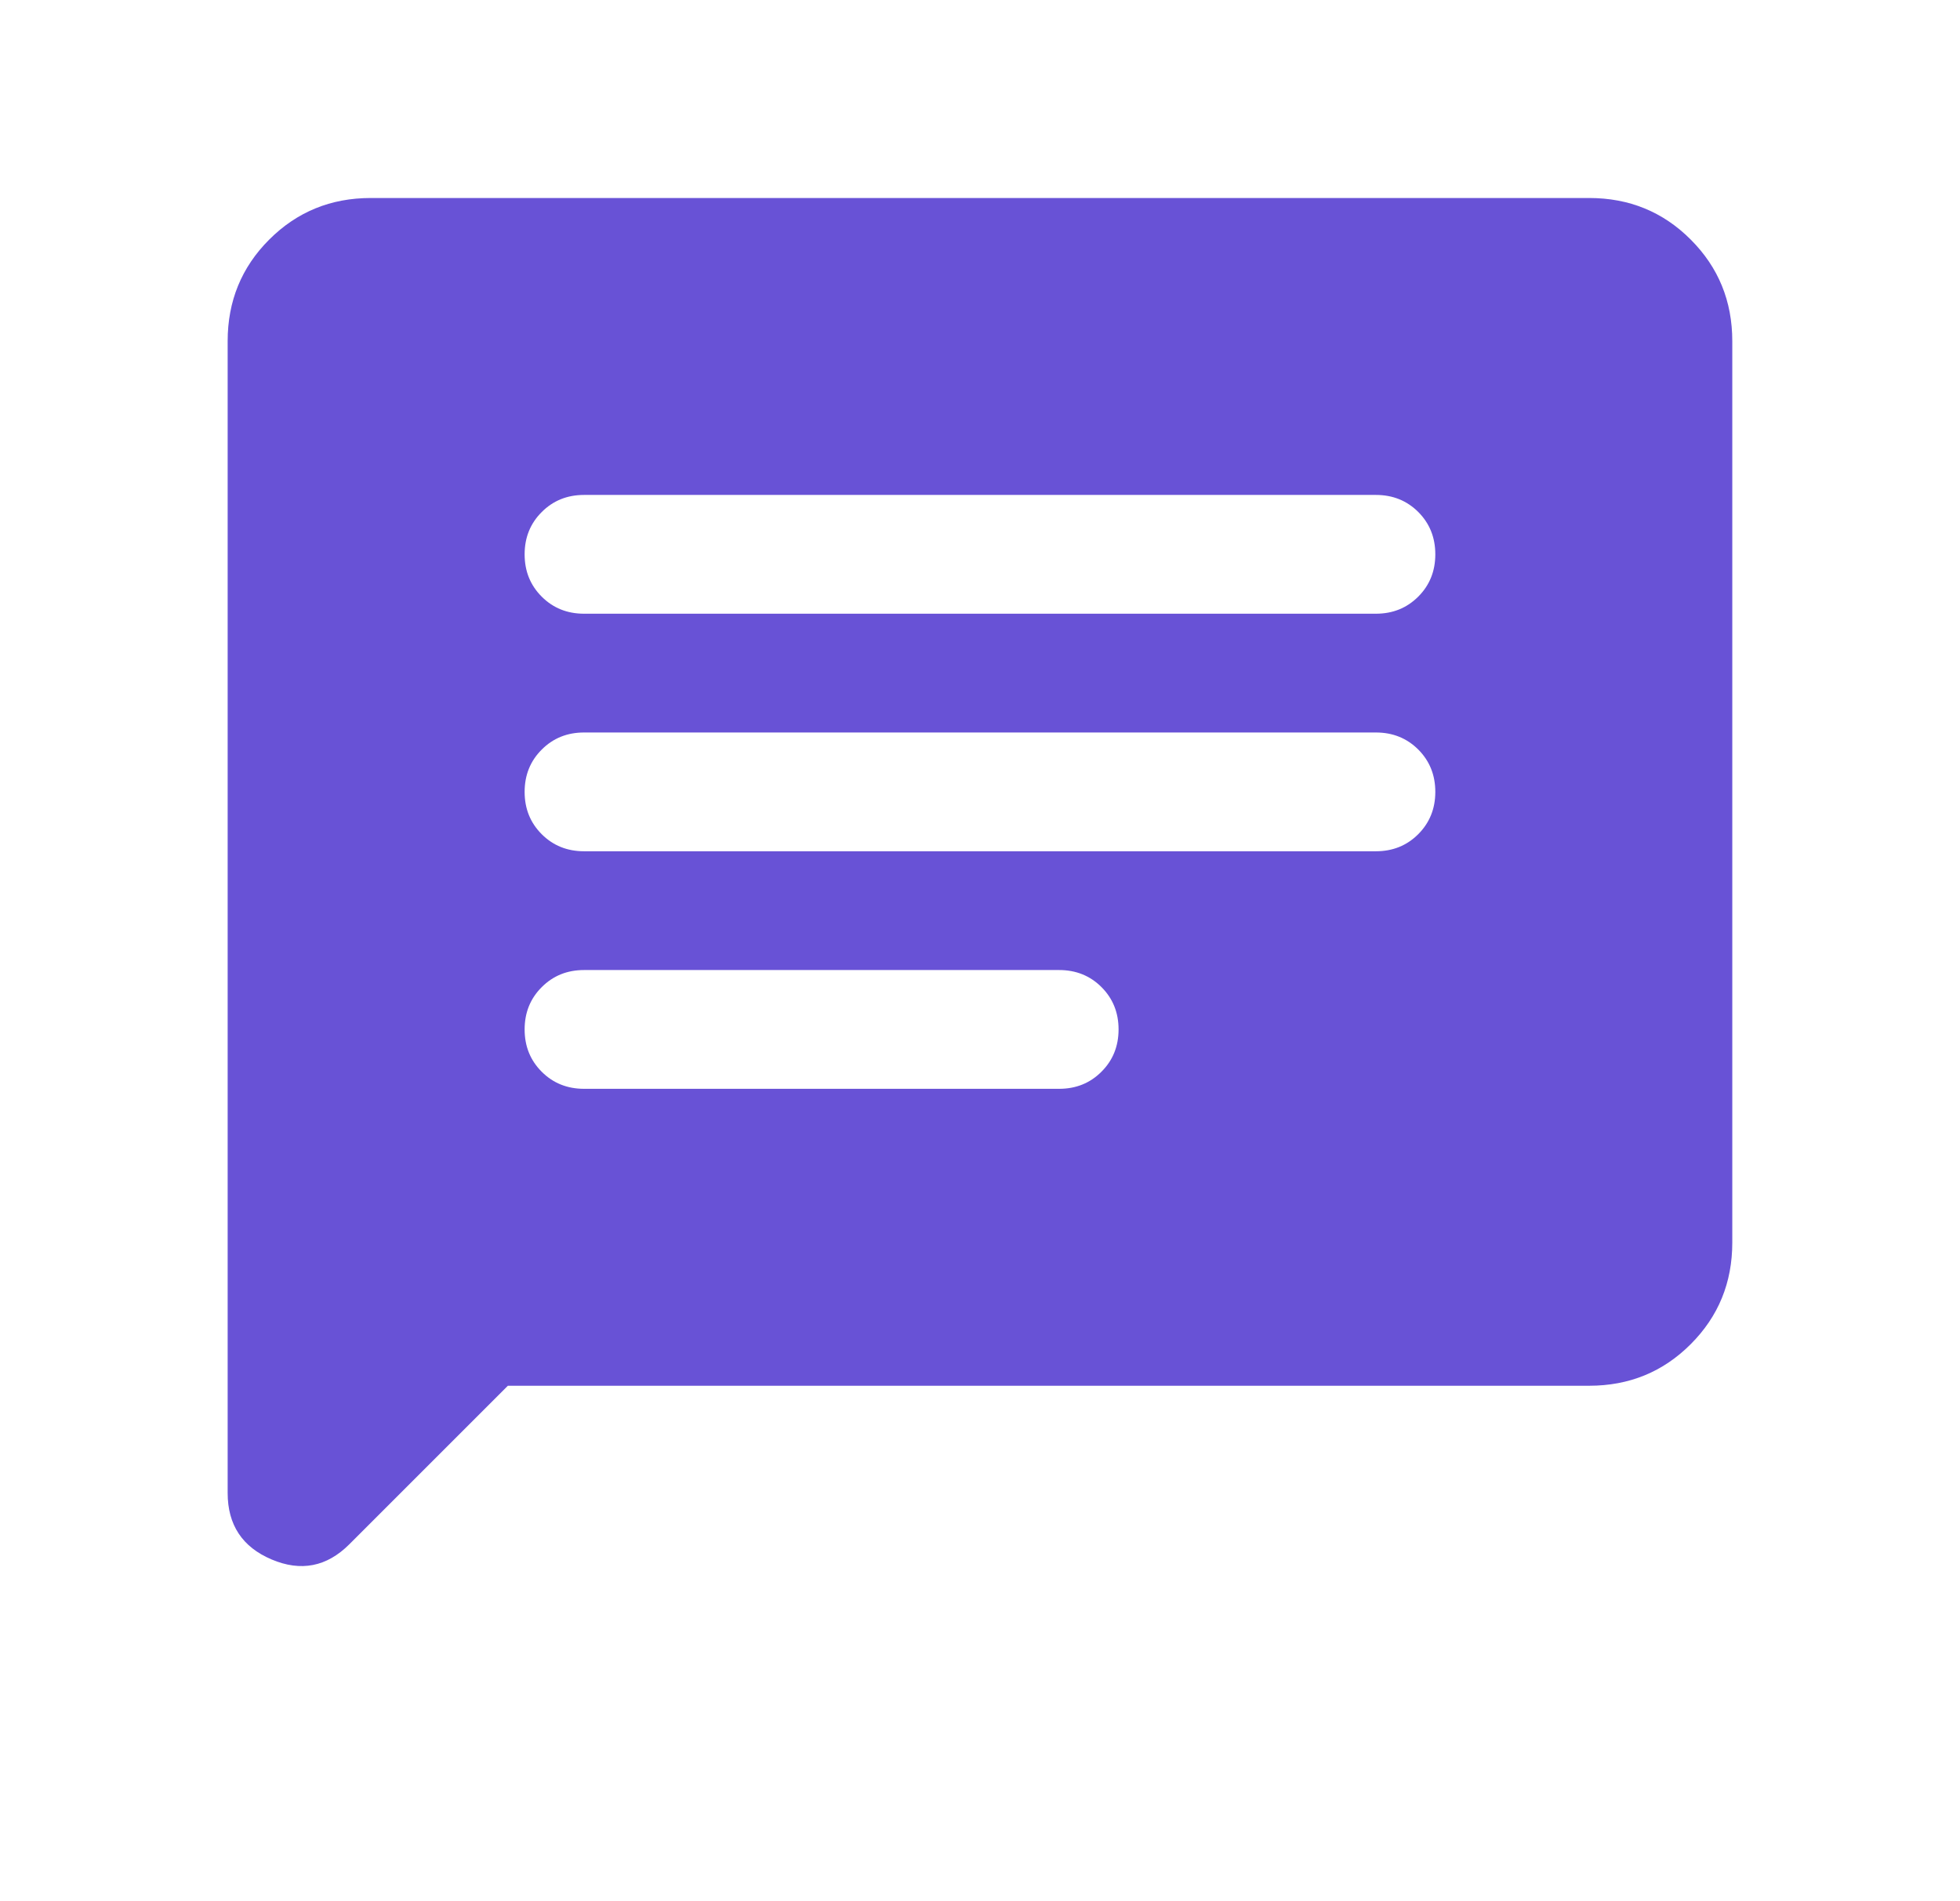
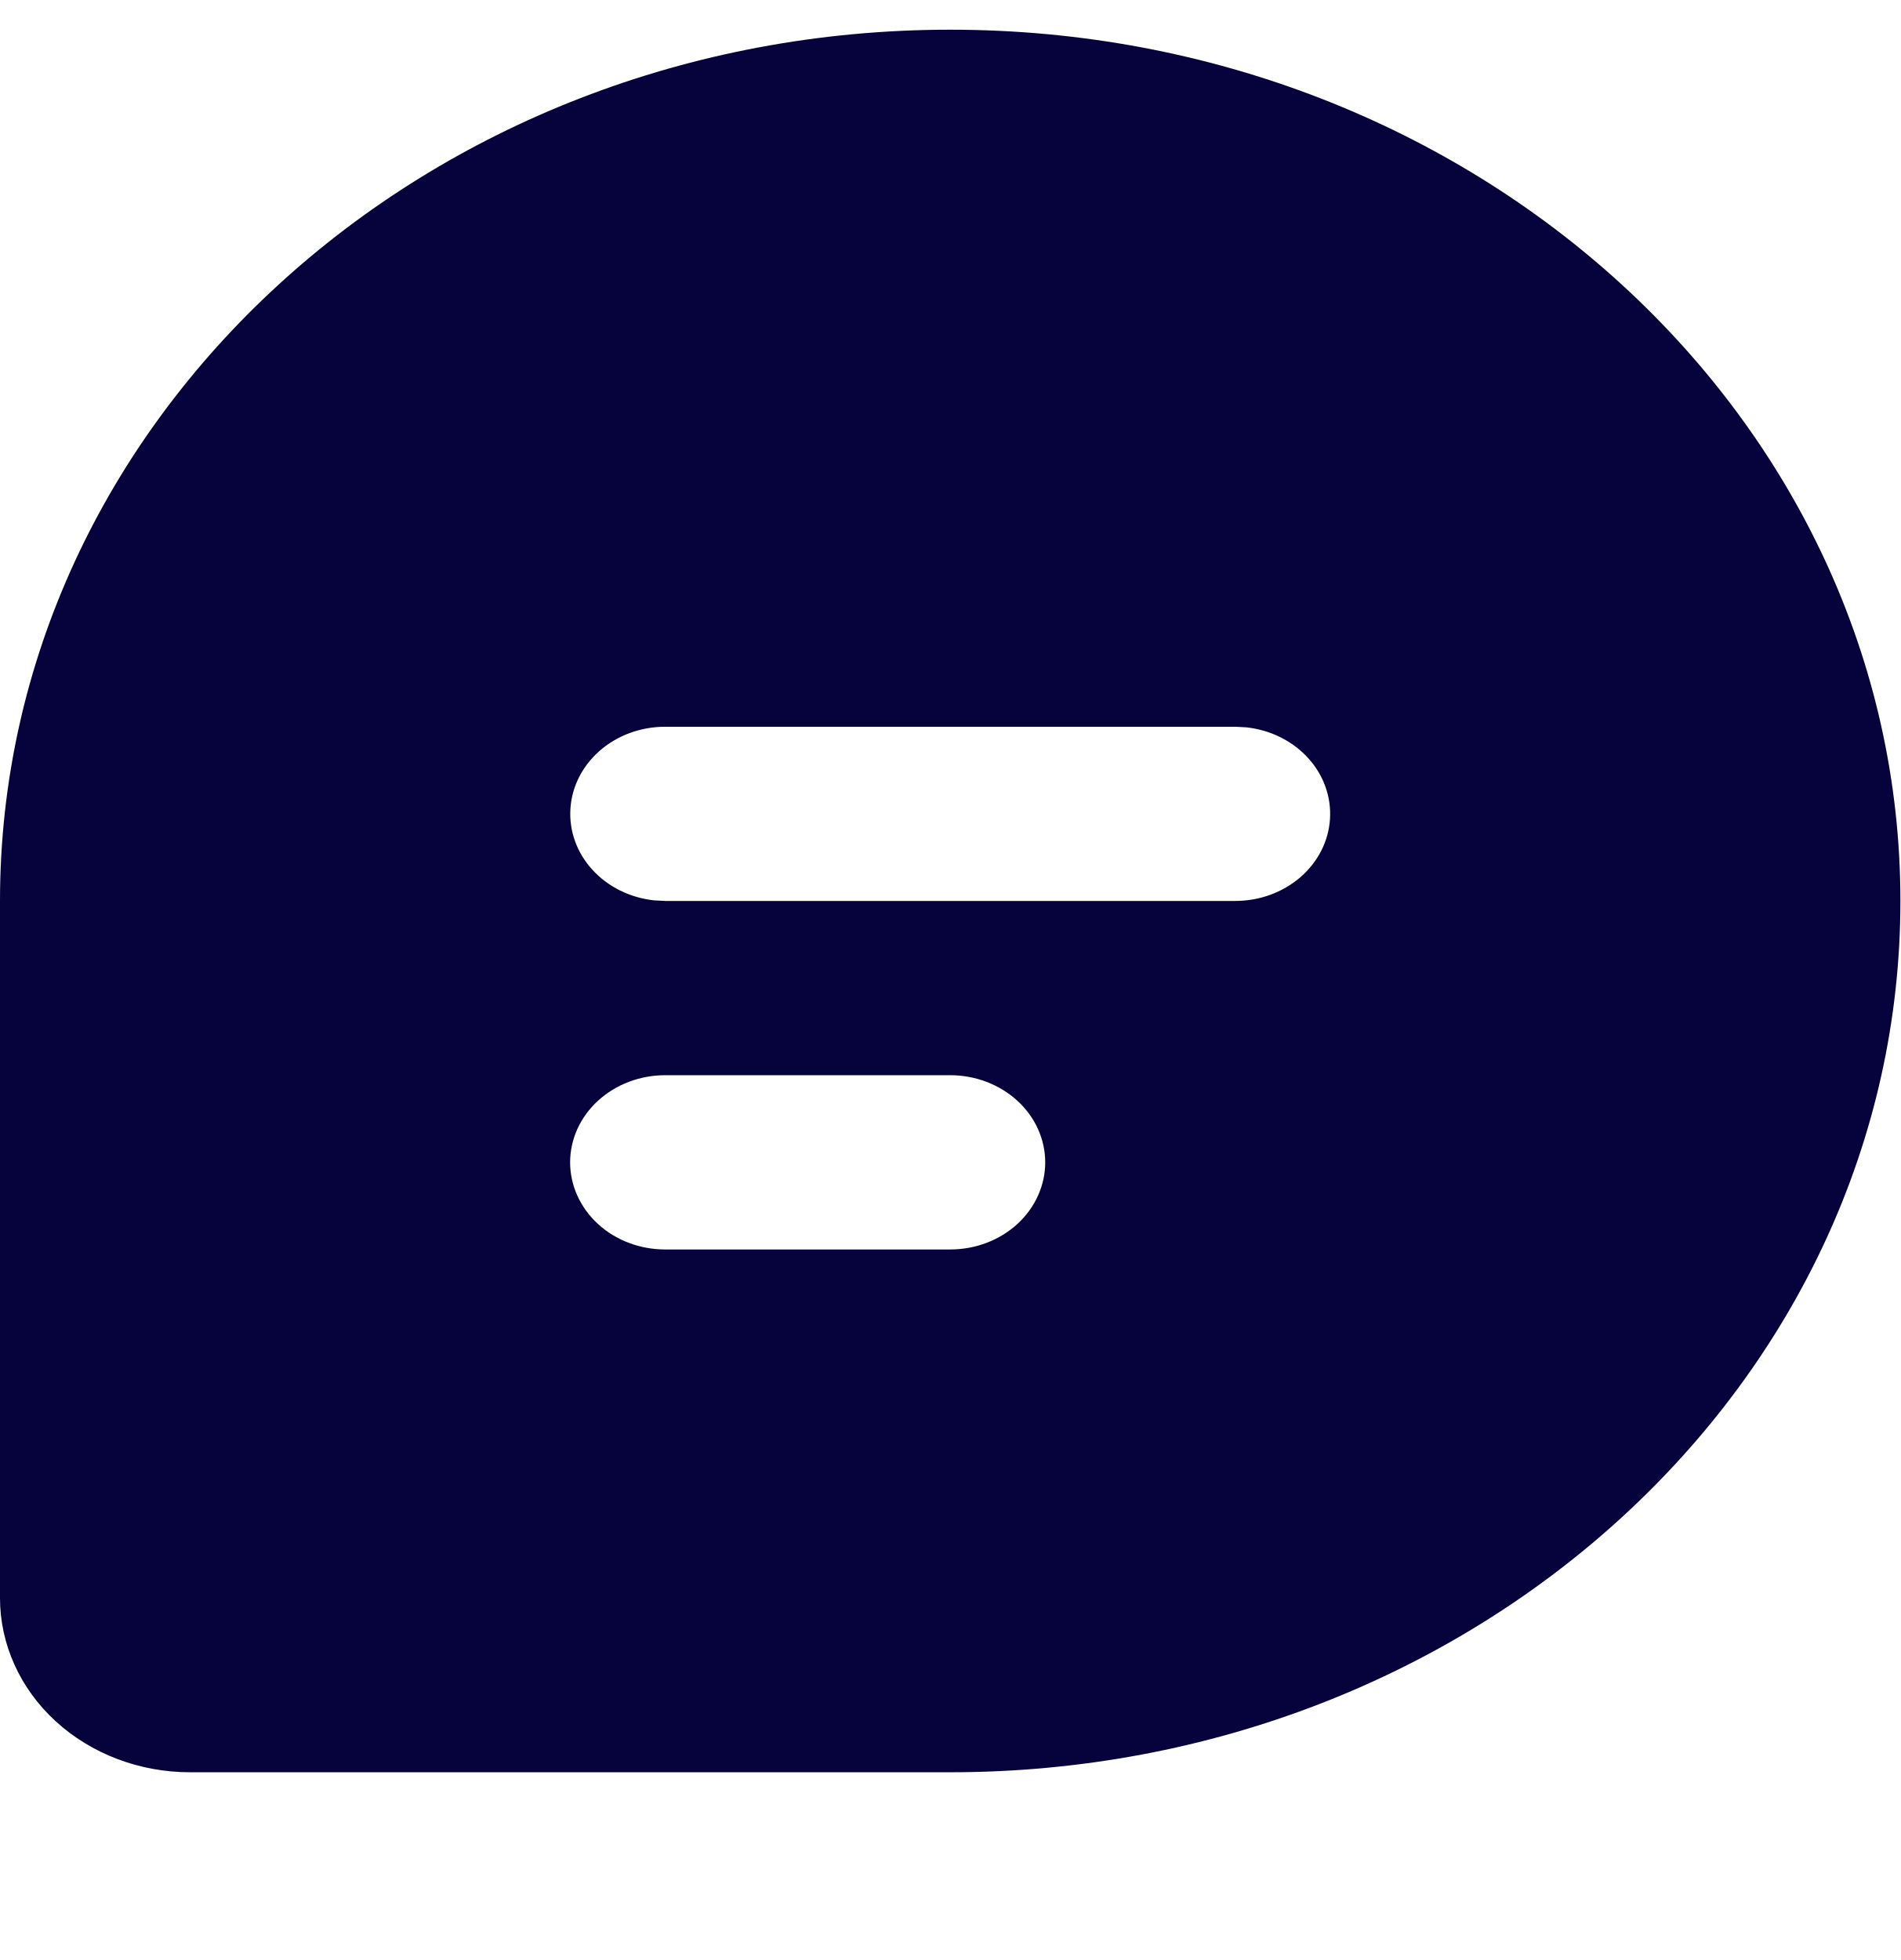
- <svg xmlns="http://www.w3.org/2000/svg" width="33" height="32" viewBox="0 0 33 32" fill="none">
-   <g id="Base_Icon">
-     <mask id="mask0_7722_718998" style="mask-type:alpha" maskUnits="userSpaceOnUse" x="0" y="0" width="33" height="32">
-       <rect id="Bounding box" x="0.5" width="32" height="32" fill="#D9D9D9" />
-     </mask>
-     <g mask="url(#mask0_7722_718998)">
-       <path id="chat" d="M8.551 23.334L5.882 26.003C5.502 26.383 5.066 26.468 4.573 26.259C4.08 26.05 3.833 25.677 3.833 25.139V5.744C3.833 5.071 4.066 4.501 4.533 4.034C5 3.567 5.57 3.334 6.243 3.334H26.756C27.43 3.334 28 3.567 28.466 4.034C28.933 4.501 29.166 5.071 29.166 5.744V20.924C29.166 21.597 28.933 22.167 28.466 22.634C28 23.101 27.43 23.334 26.756 23.334H8.551ZM9.833 18.334H17.833C18.116 18.334 18.354 18.238 18.545 18.046C18.737 17.855 18.833 17.617 18.833 17.334C18.833 17.05 18.737 16.813 18.545 16.621C18.354 16.43 18.116 16.334 17.833 16.334H9.833C9.55 16.334 9.312 16.43 9.121 16.622C8.929 16.813 8.833 17.051 8.833 17.334C8.833 17.618 8.929 17.855 9.121 18.047C9.312 18.238 9.55 18.334 9.833 18.334ZM9.833 14.334H23.166C23.45 14.334 23.687 14.238 23.879 14.046C24.07 13.854 24.166 13.617 24.166 13.334C24.166 13.05 24.07 12.813 23.879 12.621C23.687 12.43 23.45 12.334 23.166 12.334H9.833C9.55 12.334 9.312 12.43 9.121 12.622C8.929 12.813 8.833 13.051 8.833 13.334C8.833 13.618 8.929 13.855 9.121 14.047C9.312 14.238 9.55 14.334 9.833 14.334ZM9.833 10.334H23.166C23.45 10.334 23.687 10.238 23.879 10.046C24.07 9.855 24.166 9.617 24.166 9.334C24.166 9.05 24.07 8.813 23.879 8.621C23.687 8.43 23.45 8.334 23.166 8.334H9.833C9.55 8.334 9.312 8.43 9.121 8.622C8.929 8.813 8.833 9.051 8.833 9.334C8.833 9.618 8.929 9.855 9.121 10.047C9.312 10.238 9.55 10.334 9.833 10.334Z" fill="#6852D6" />
-     </g>
-   </g>
+ <svg xmlns="http://www.w3.org/2000/svg" width="32" height="33" viewBox="0 0 32 33" fill="none">
+   <path d="M16 0.5C24.837 0.5 32 7.068 32 15.169C32 23.271 24.837 29.839 16 29.839H3.2C2.351 29.839 1.537 29.53 0.937 28.98C0.337 28.43 0 27.683 0 26.905V15.169C0 7.068 7.163 0.5 16 0.5ZM16 18.103H11.2C10.776 18.103 10.369 18.258 10.069 18.533C9.769 18.808 9.6 19.181 9.6 19.57C9.6 19.959 9.769 20.333 10.069 20.608C10.369 20.883 10.776 21.037 11.2 21.037H16C16.424 21.037 16.831 20.883 17.131 20.608C17.431 20.333 17.6 19.959 17.6 19.57C17.6 19.181 17.431 18.808 17.131 18.533C16.831 18.258 16.424 18.103 16 18.103ZM20.8 12.236H11.2C10.792 12.236 10.4 12.379 10.103 12.636C9.807 12.893 9.628 13.243 9.605 13.617C9.581 13.99 9.713 14.357 9.975 14.644C10.237 14.931 10.608 15.115 11.013 15.159L11.2 15.169H20.8C21.208 15.169 21.6 15.026 21.897 14.769C22.193 14.513 22.372 14.162 22.395 13.789C22.419 13.415 22.287 13.048 22.025 12.761C21.763 12.474 21.392 12.29 20.987 12.246L20.8 12.236Z" fill="#06023B" />
</svg>
